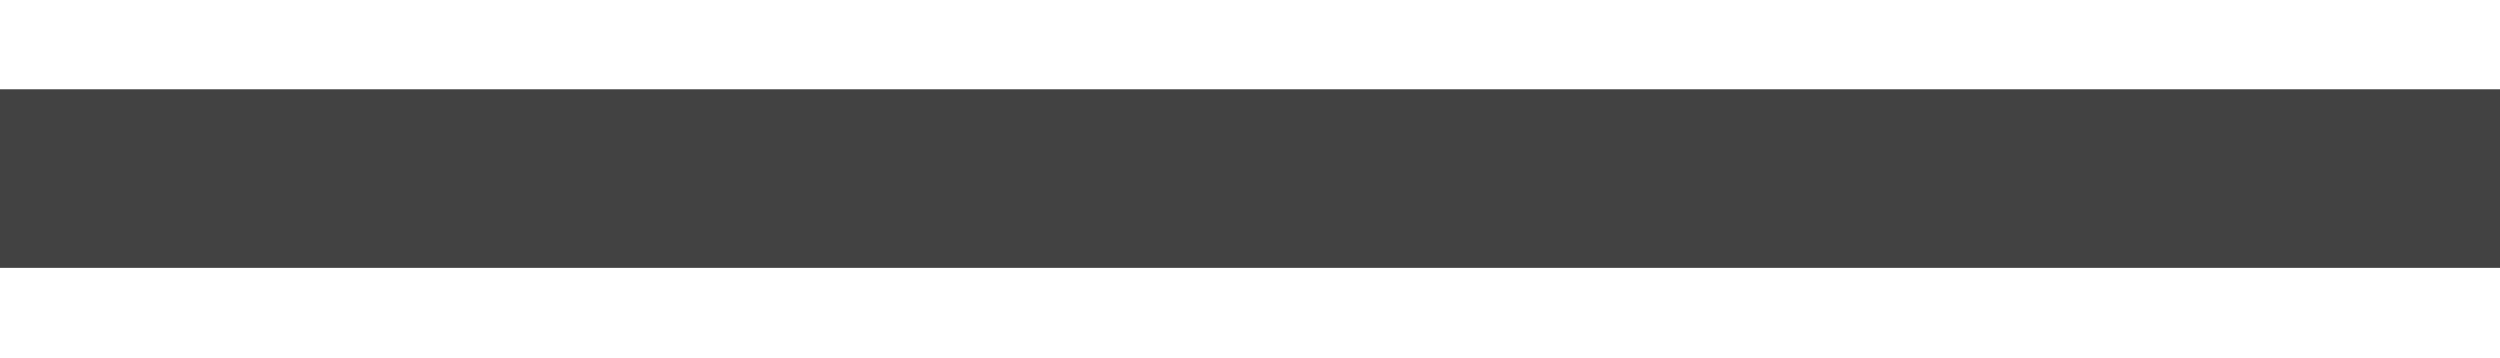
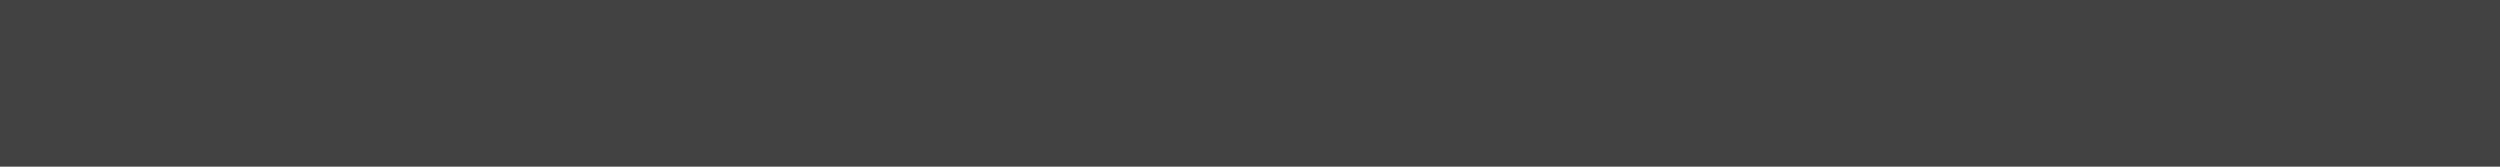
- <svg xmlns="http://www.w3.org/2000/svg" width="14px" height="2px" viewBox="0 0 14 2" version="1.1">
+ <svg xmlns="http://www.w3.org/2000/svg" width="30px" height="2px" viewBox="0 0 30 2" version="1.1">
  <defs />
  <g id="Page-1" stroke="none" stroke-width="1" fill="none" fill-rule="evenodd">
-     <g id="minimize-hover" transform="translate(0, -6)">
-       <rect id="Rectangle-2" x="0" y="0" width="14" height="14" />
-       <path d="M0.5,7 L13.5,7" id="Line-2" stroke="#424242" stroke-linecap="square" />
+     <g id="minimize-hover" transform="translate(0, -13)">
+       <rect id="Rectangle-2" x="0.5" y="0" width="28" height="28" />
+       <path d="M1,14 L29,14" id="Line-2" stroke="#424242" stroke-width="2" stroke-linecap="square" />
    </g>
  </g>
</svg>
